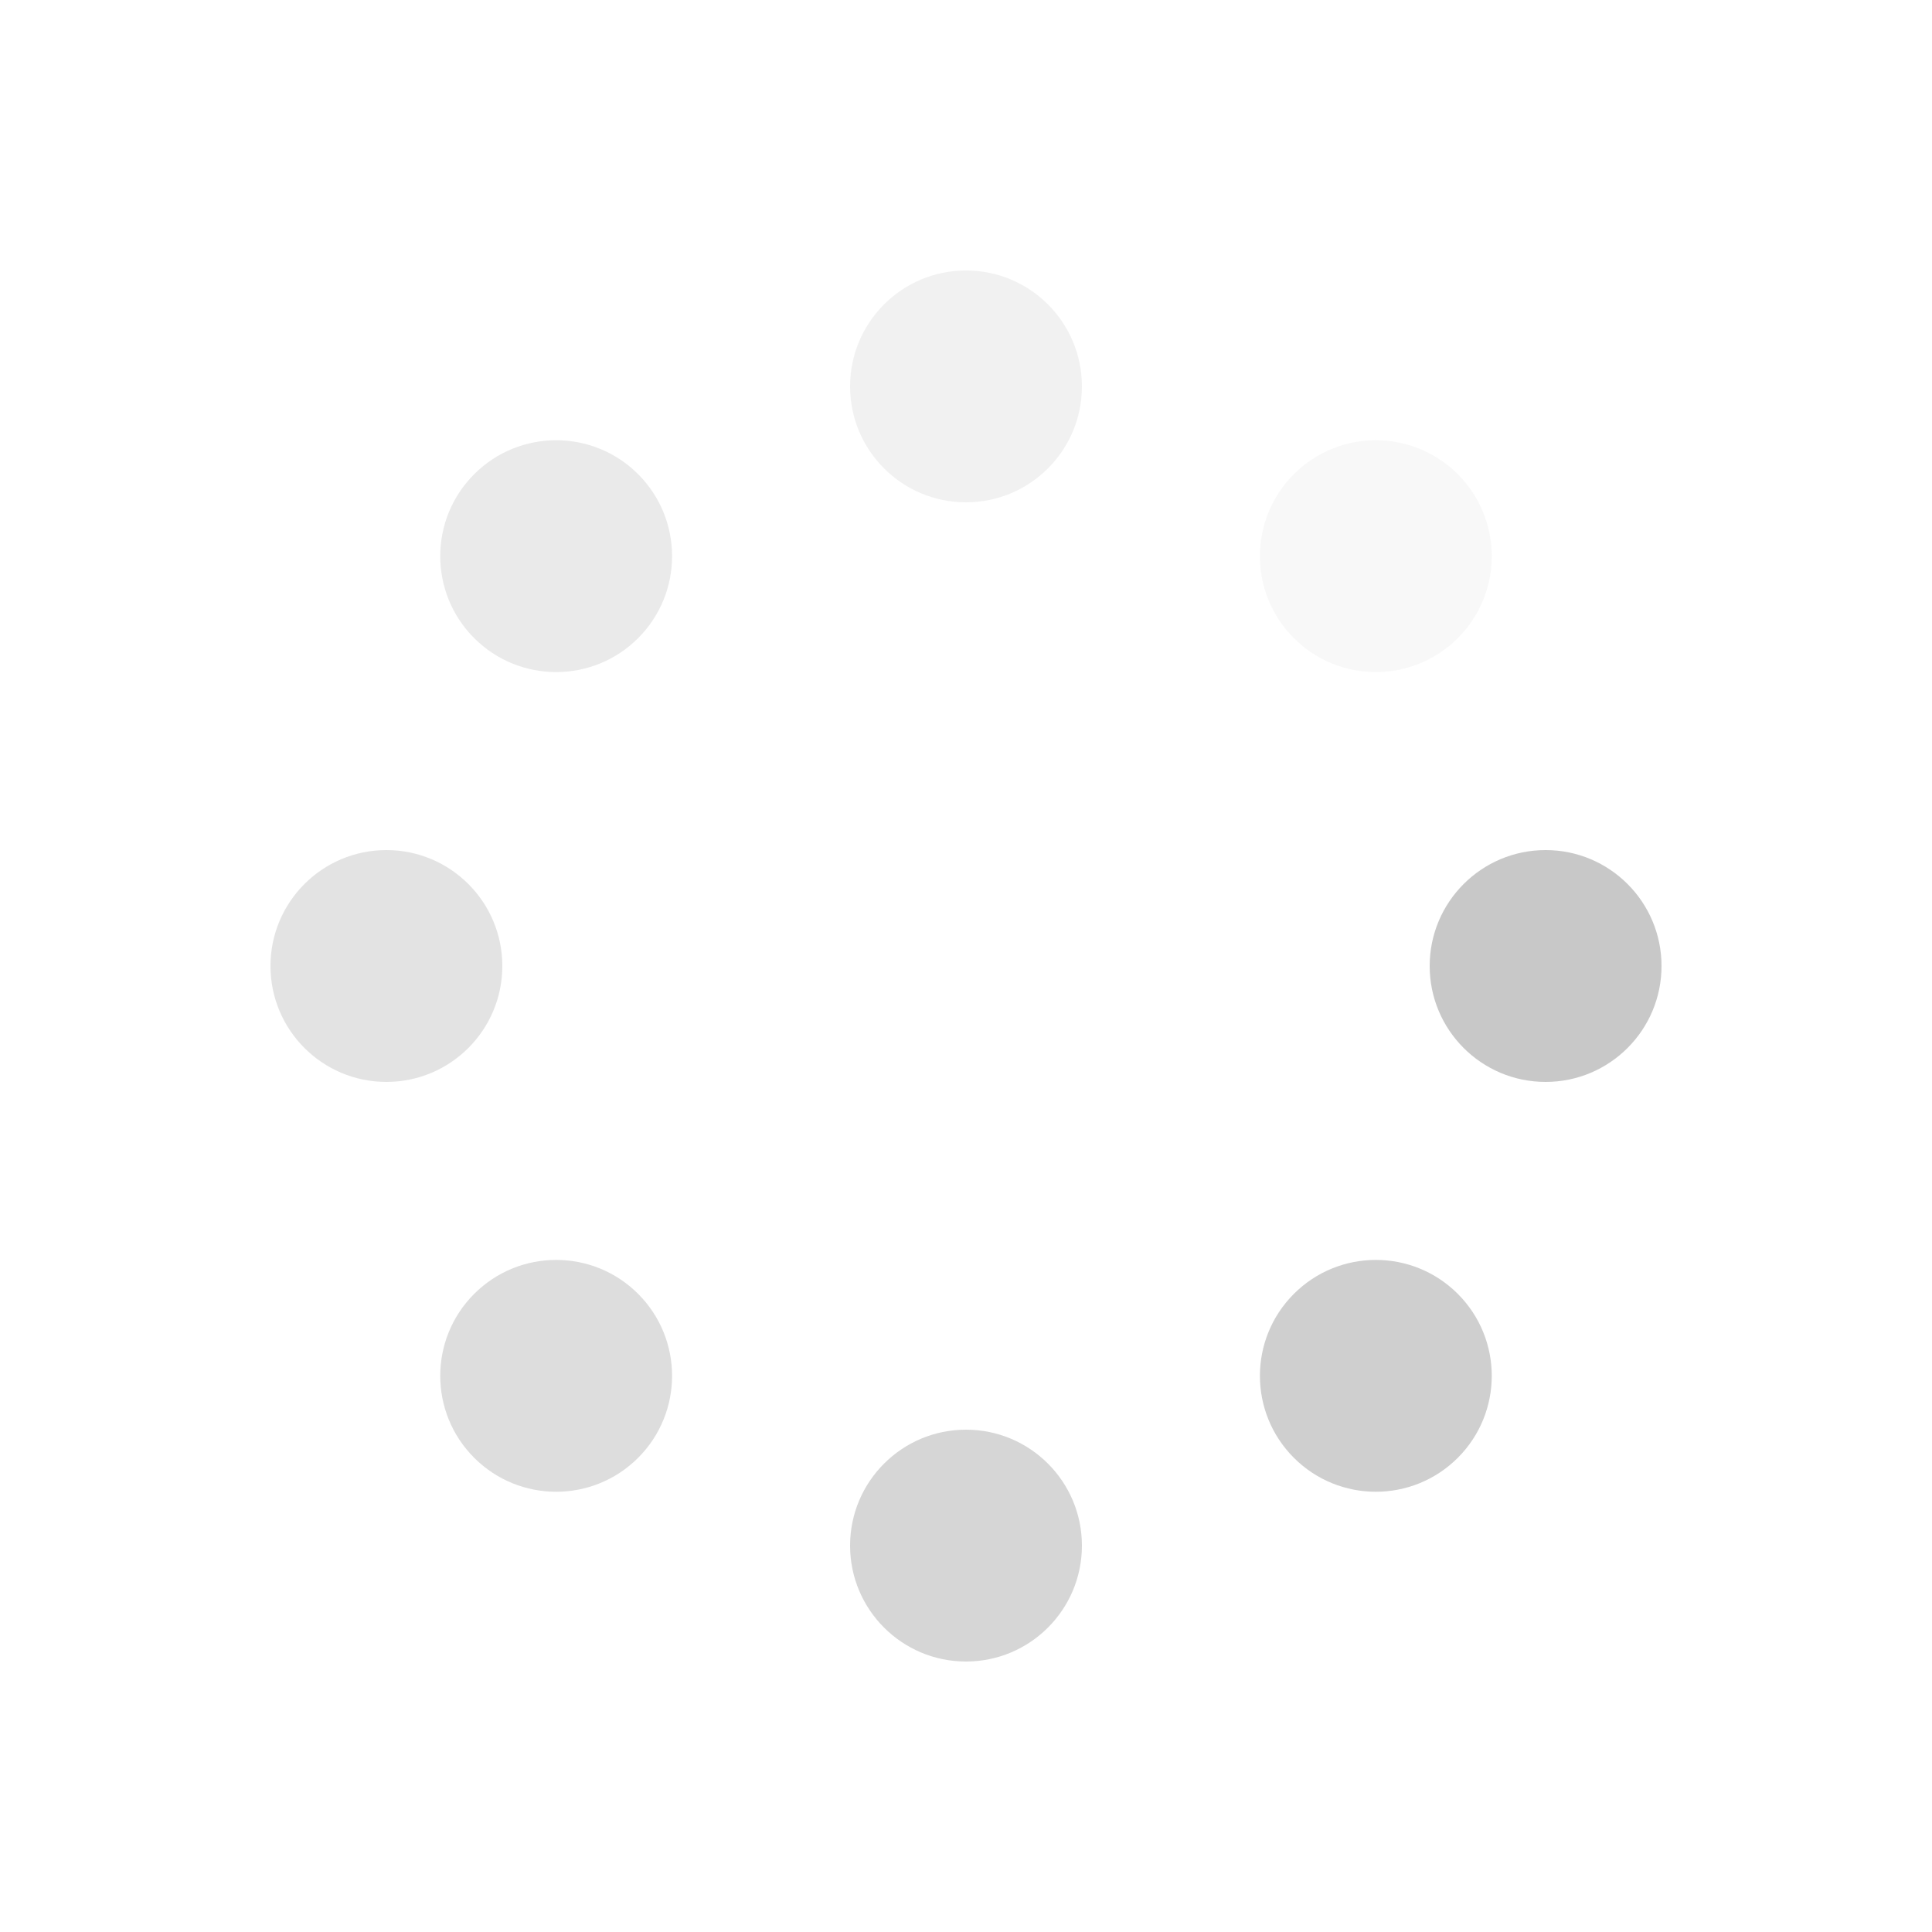
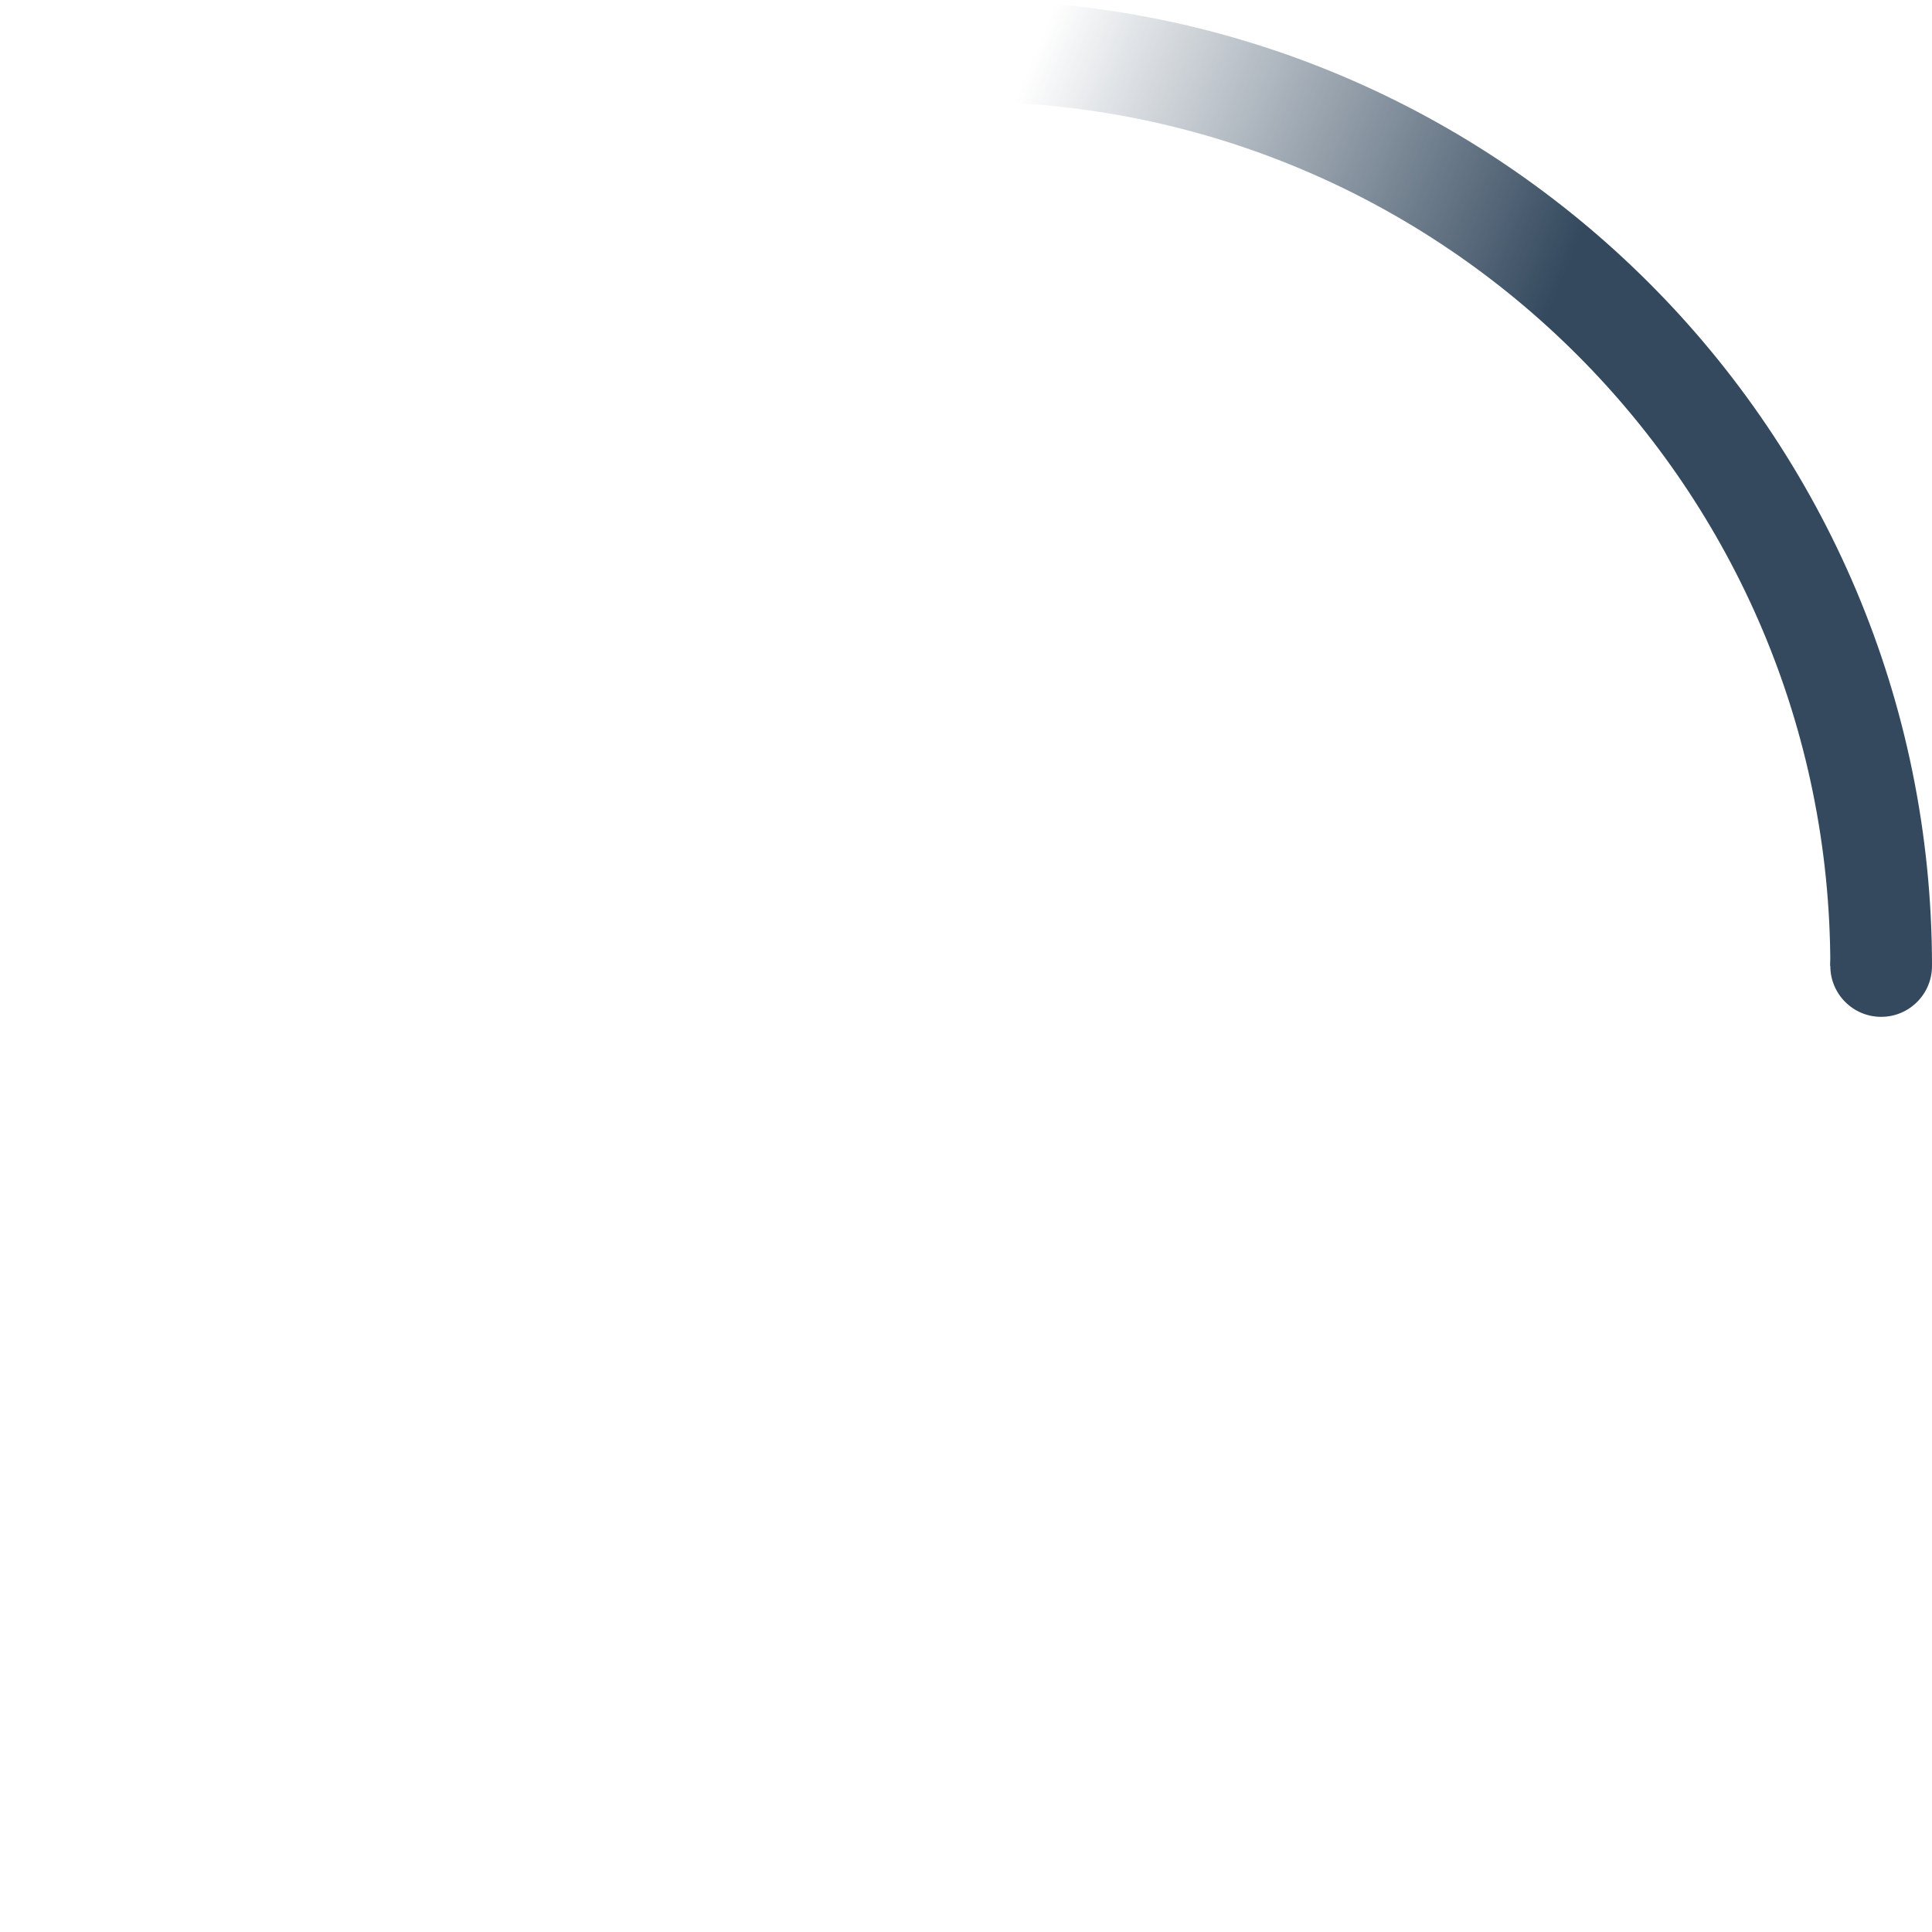
- <svg xmlns="http://www.w3.org/2000/svg" style="margin: auto; background: none; display: block; shape-rendering: auto;" width="80px" height="80px" viewBox="0 0 100 100" preserveAspectRatio="xMidYMid">
-   <g transform="translate(80,50)">
-     <g transform="rotate(0)">
-       <circle cx="0" cy="0" r="6" fill="#c8c8c8" fill-opacity="1">
-         <animateTransform attributeName="transform" type="scale" begin="-1.122s" values="1.5 1.5;1 1" keyTimes="0;1" dur="1.282s" repeatCount="indefinite" />
-         <animate attributeName="fill-opacity" keyTimes="0;1" dur="1.282s" repeatCount="indefinite" values="1;0" begin="-1.122s" />
-       </circle>
-     </g>
-   </g>
-   <g transform="translate(71.2132,71.2132)">
-     <g transform="rotate(45)">
-       <circle cx="0" cy="0" r="6" fill="#c8c8c8" fill-opacity="0.875">
-         <animateTransform attributeName="transform" type="scale" begin="-0.962s" values="1.5 1.5;1 1" keyTimes="0;1" dur="1.282s" repeatCount="indefinite" />
-         <animate attributeName="fill-opacity" keyTimes="0;1" dur="1.282s" repeatCount="indefinite" values="1;0" begin="-0.962s" />
-       </circle>
-     </g>
-   </g>
-   <g transform="translate(50,80)">
-     <g transform="rotate(90)">
-       <circle cx="0" cy="0" r="6" fill="#c8c8c8" fill-opacity="0.75">
-         <animateTransform attributeName="transform" type="scale" begin="-0.801s" values="1.5 1.5;1 1" keyTimes="0;1" dur="1.282s" repeatCount="indefinite" />
-         <animate attributeName="fill-opacity" keyTimes="0;1" dur="1.282s" repeatCount="indefinite" values="1;0" begin="-0.801s" />
-       </circle>
-     </g>
-   </g>
-   <g transform="translate(28.7868,71.2132)">
-     <g transform="rotate(135)">
-       <circle cx="0" cy="0" r="6" fill="#c8c8c8" fill-opacity="0.625">
-         <animateTransform attributeName="transform" type="scale" begin="-0.641s" values="1.5 1.5;1 1" keyTimes="0;1" dur="1.282s" repeatCount="indefinite" />
-         <animate attributeName="fill-opacity" keyTimes="0;1" dur="1.282s" repeatCount="indefinite" values="1;0" begin="-0.641s" />
-       </circle>
-     </g>
-   </g>
-   <g transform="translate(20,50)">
-     <g transform="rotate(180)">
-       <circle cx="0" cy="0" r="6" fill="#c8c8c8" fill-opacity="0.5">
-         <animateTransform attributeName="transform" type="scale" begin="-0.481s" values="1.5 1.5;1 1" keyTimes="0;1" dur="1.282s" repeatCount="indefinite" />
-         <animate attributeName="fill-opacity" keyTimes="0;1" dur="1.282s" repeatCount="indefinite" values="1;0" begin="-0.481s" />
-       </circle>
-     </g>
-   </g>
-   <g transform="translate(28.7868,28.7868)">
-     <g transform="rotate(225)">
-       <circle cx="0" cy="0" r="6" fill="#c8c8c8" fill-opacity="0.375">
-         <animateTransform attributeName="transform" type="scale" begin="-0.321s" values="1.5 1.5;1 1" keyTimes="0;1" dur="1.282s" repeatCount="indefinite" />
-         <animate attributeName="fill-opacity" keyTimes="0;1" dur="1.282s" repeatCount="indefinite" values="1;0" begin="-0.321s" />
-       </circle>
-     </g>
-   </g>
-   <g transform="translate(50,20)">
-     <g transform="rotate(270)">
-       <circle cx="0" cy="0" r="6" fill="#c8c8c8" fill-opacity="0.25">
-         <animateTransform attributeName="transform" type="scale" begin="-0.16s" values="1.5 1.5;1 1" keyTimes="0;1" dur="1.282s" repeatCount="indefinite" />
-         <animate attributeName="fill-opacity" keyTimes="0;1" dur="1.282s" repeatCount="indefinite" values="1;0" begin="-0.16s" />
-       </circle>
-     </g>
-   </g>
-   <g transform="translate(71.2132,28.7868)">
-     <g transform="rotate(315)">
-       <circle cx="0" cy="0" r="6" fill="#c8c8c8" fill-opacity="0.125">
-         <animateTransform attributeName="transform" type="scale" begin="0s" values="1.5 1.5;1 1" keyTimes="0;1" dur="1.282s" repeatCount="indefinite" />
-         <animate attributeName="fill-opacity" keyTimes="0;1" dur="1.282s" repeatCount="indefinite" values="1;0" begin="0s" />
+ <svg xmlns="http://www.w3.org/2000/svg" width="38" height="38" viewBox="0 0 38 38">
+   <defs>
+     <linearGradient x1="8.042%" y1="0%" x2="65.682%" y2="23.865%" id="a">
+       <stop stop-color="#34495E" stop-opacity="0" offset="0%" />
+       <stop stop-color="#34495E" stop-opacity=".631" offset="63.146%" />
+       <stop stop-color="#34495E" offset="100%" />
+     </linearGradient>
+   </defs>
+   <g fill="none" fill-rule="evenodd">
+     <g transform="translate(1 1)">
+       <path d="M36 18c0-9.94-8.06-18-18-18" id="Oval-2" stroke="url(#a)" stroke-width="2">
+         <animateTransform attributeName="transform" type="rotate" from="0 18 18" to="360 18 18" dur="0.9s" repeatCount="indefinite" />
+       </path>
+       <circle fill="#34495E" cx="36" cy="18" r="1">
+         <animateTransform attributeName="transform" type="rotate" from="0 18 18" to="360 18 18" dur="0.9s" repeatCount="indefinite" />
      </circle>
    </g>
  </g>
</svg>
